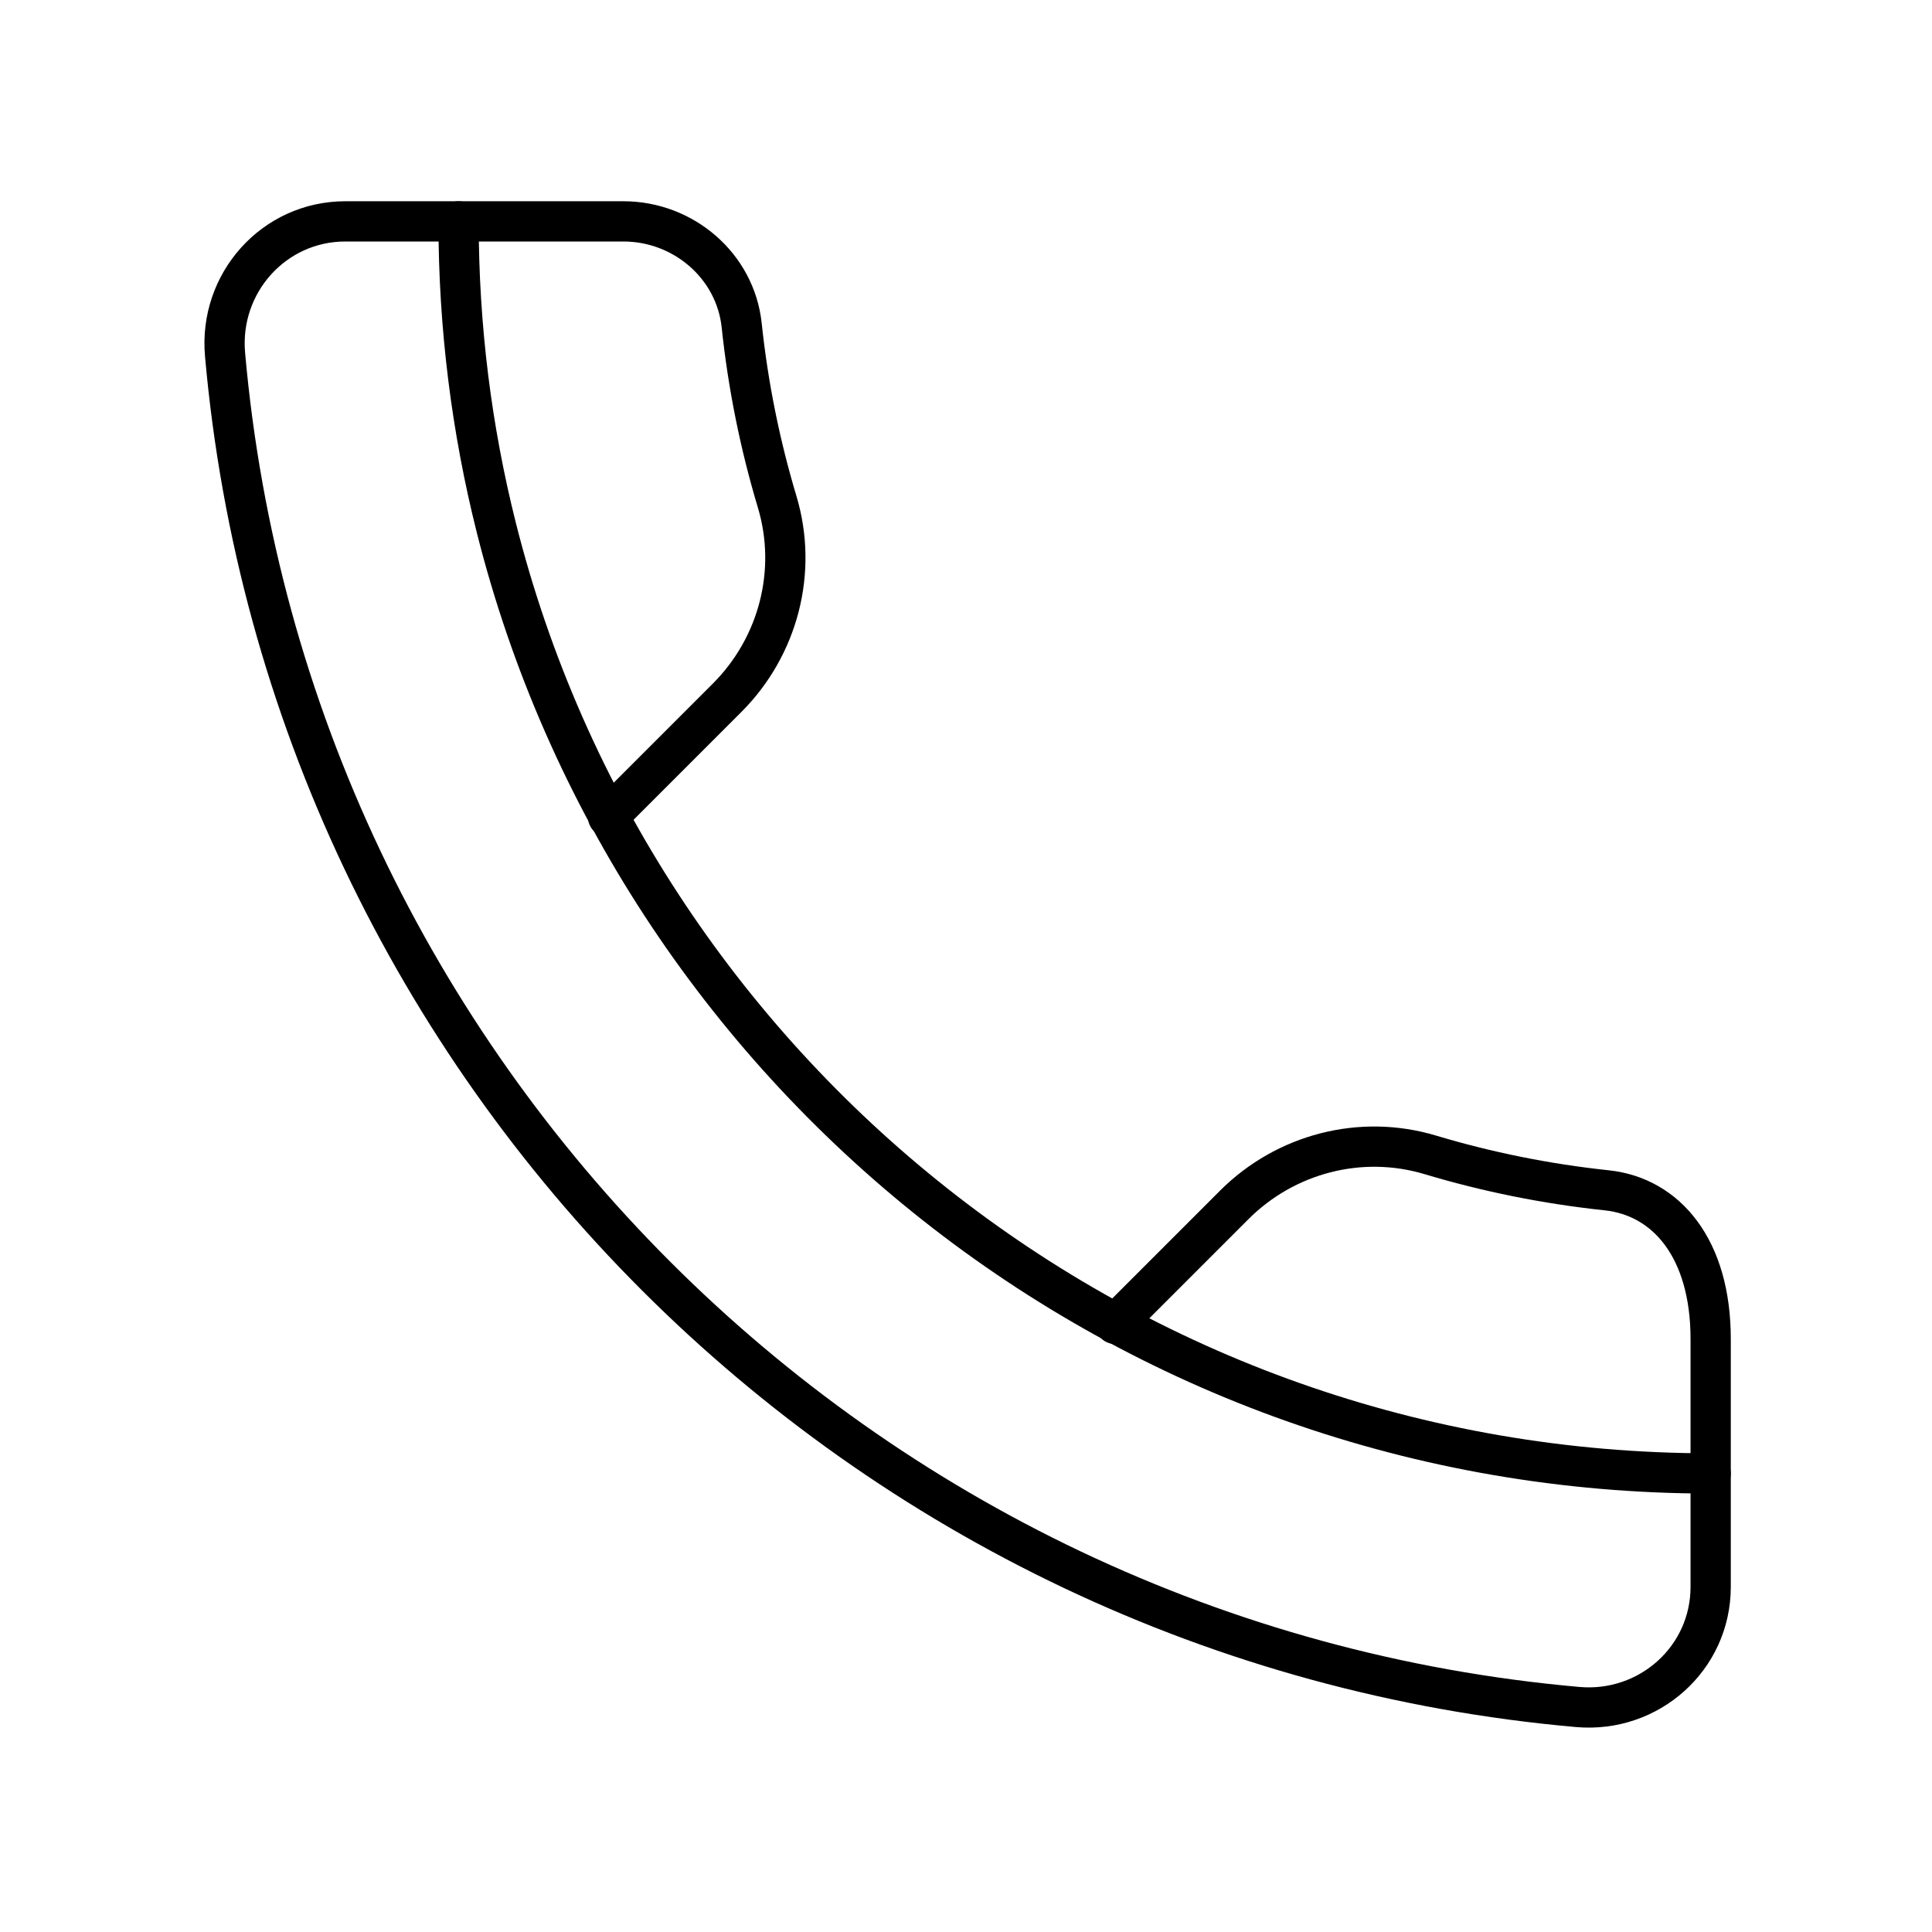
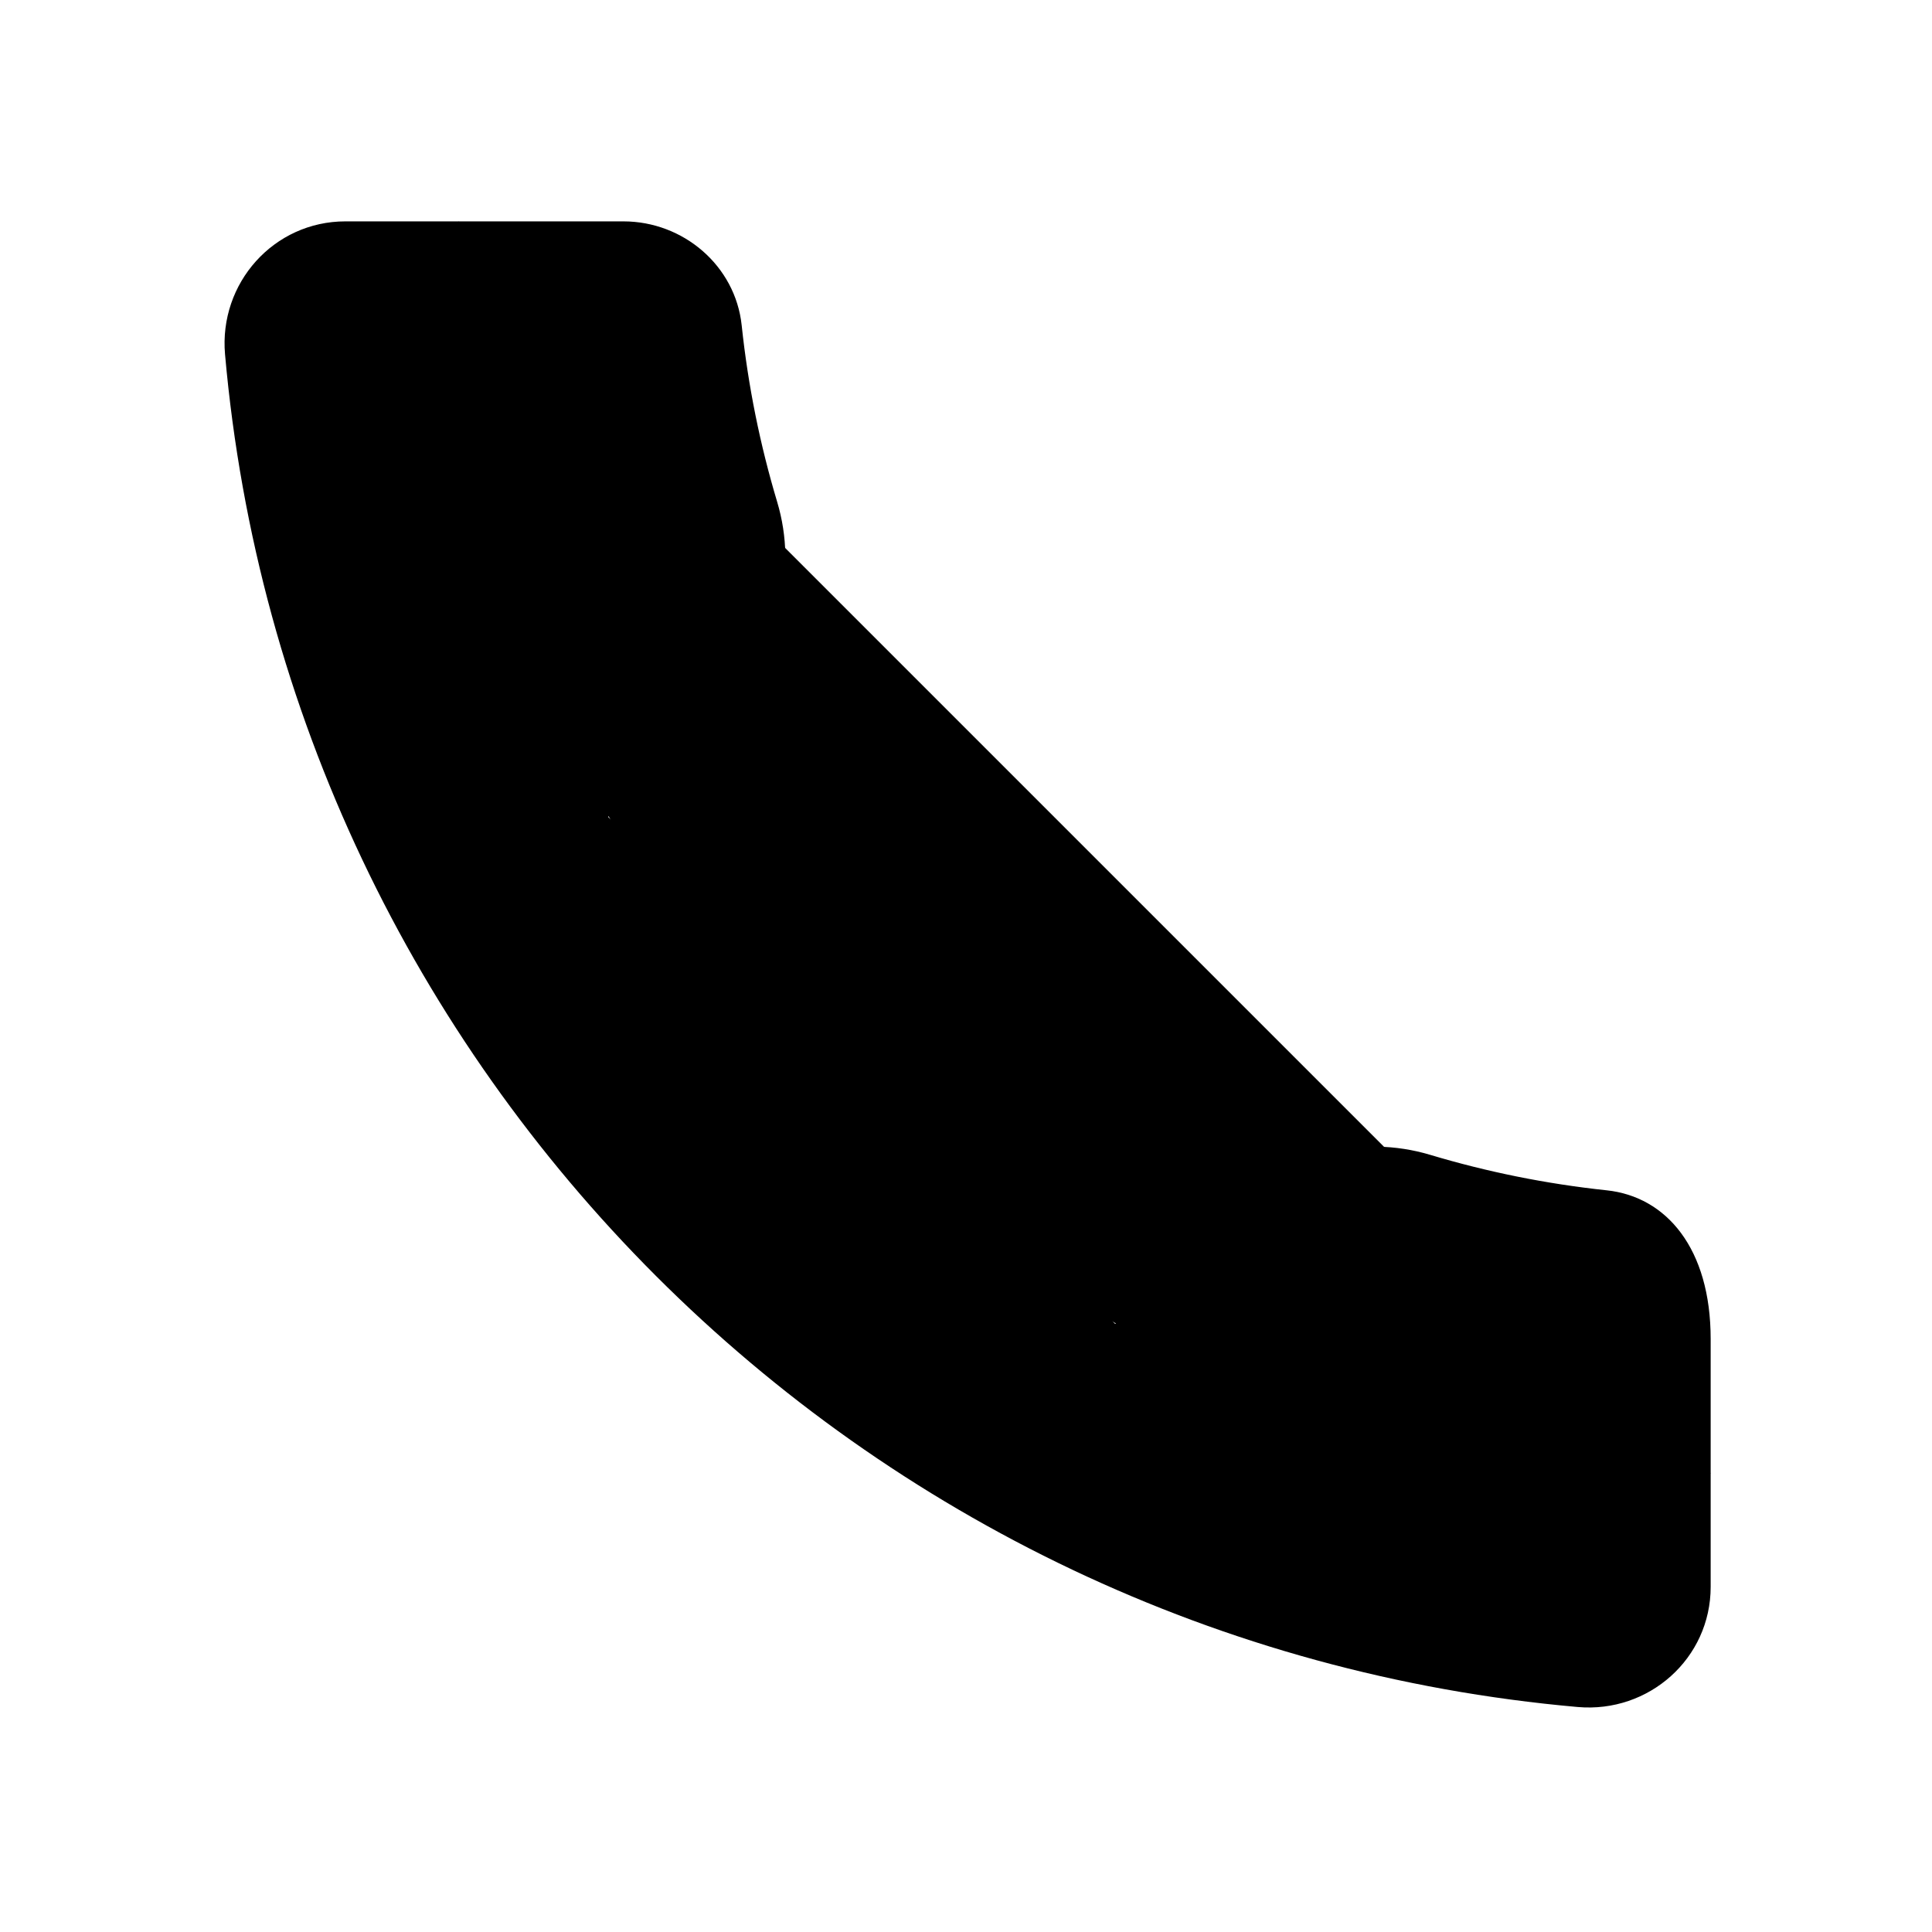
<svg xmlns="http://www.w3.org/2000/svg" width="800px" height="800px" viewBox="0 0 48 48" id="b">
  <defs>
    <style>.c{fill:none;stroke:#000000;stroke-linecap:round;stroke-linejoin:round;}</style>
  </defs>
-   <path class="c" d="m15.107,20.294l2.957-2.957c1.275-1.275,1.762-3.144,1.244-4.87-.423-1.411-.722-2.877-.881-4.384-.157-1.481-1.449-2.583-2.938-2.583h-6.909c-1.777,0-3.145,1.534-2.989,3.304,1.575,17.828,15.777,32.03,33.606,33.606,1.77.156,3.304-1.207,3.304-2.984v-6.16c0-2.249-1.101-3.536-2.583-3.693-1.507-.16-2.973-.458-4.384-.881-1.727-.518-3.596-.03-4.87,1.244l-2.957,2.957" />
-   <path class="c" d="m11.393,5.5c0,2.627.326,5.178.939,7.615,3.397,13.499,15.616,23.492,30.169,23.492" />
+   <path className="c" d="m15.107,20.294l2.957-2.957c1.275-1.275,1.762-3.144,1.244-4.87-.423-1.411-.722-2.877-.881-4.384-.157-1.481-1.449-2.583-2.938-2.583h-6.909c-1.777,0-3.145,1.534-2.989,3.304,1.575,17.828,15.777,32.03,33.606,33.606,1.77.156,3.304-1.207,3.304-2.984v-6.16c0-2.249-1.101-3.536-2.583-3.693-1.507-.16-2.973-.458-4.384-.881-1.727-.518-3.596-.03-4.87,1.244l-2.957,2.957" />
+   <path className="c" d="m11.393,5.5c0,2.627.326,5.178.939,7.615,3.397,13.499,15.616,23.492,30.169,23.492" />
</svg>
